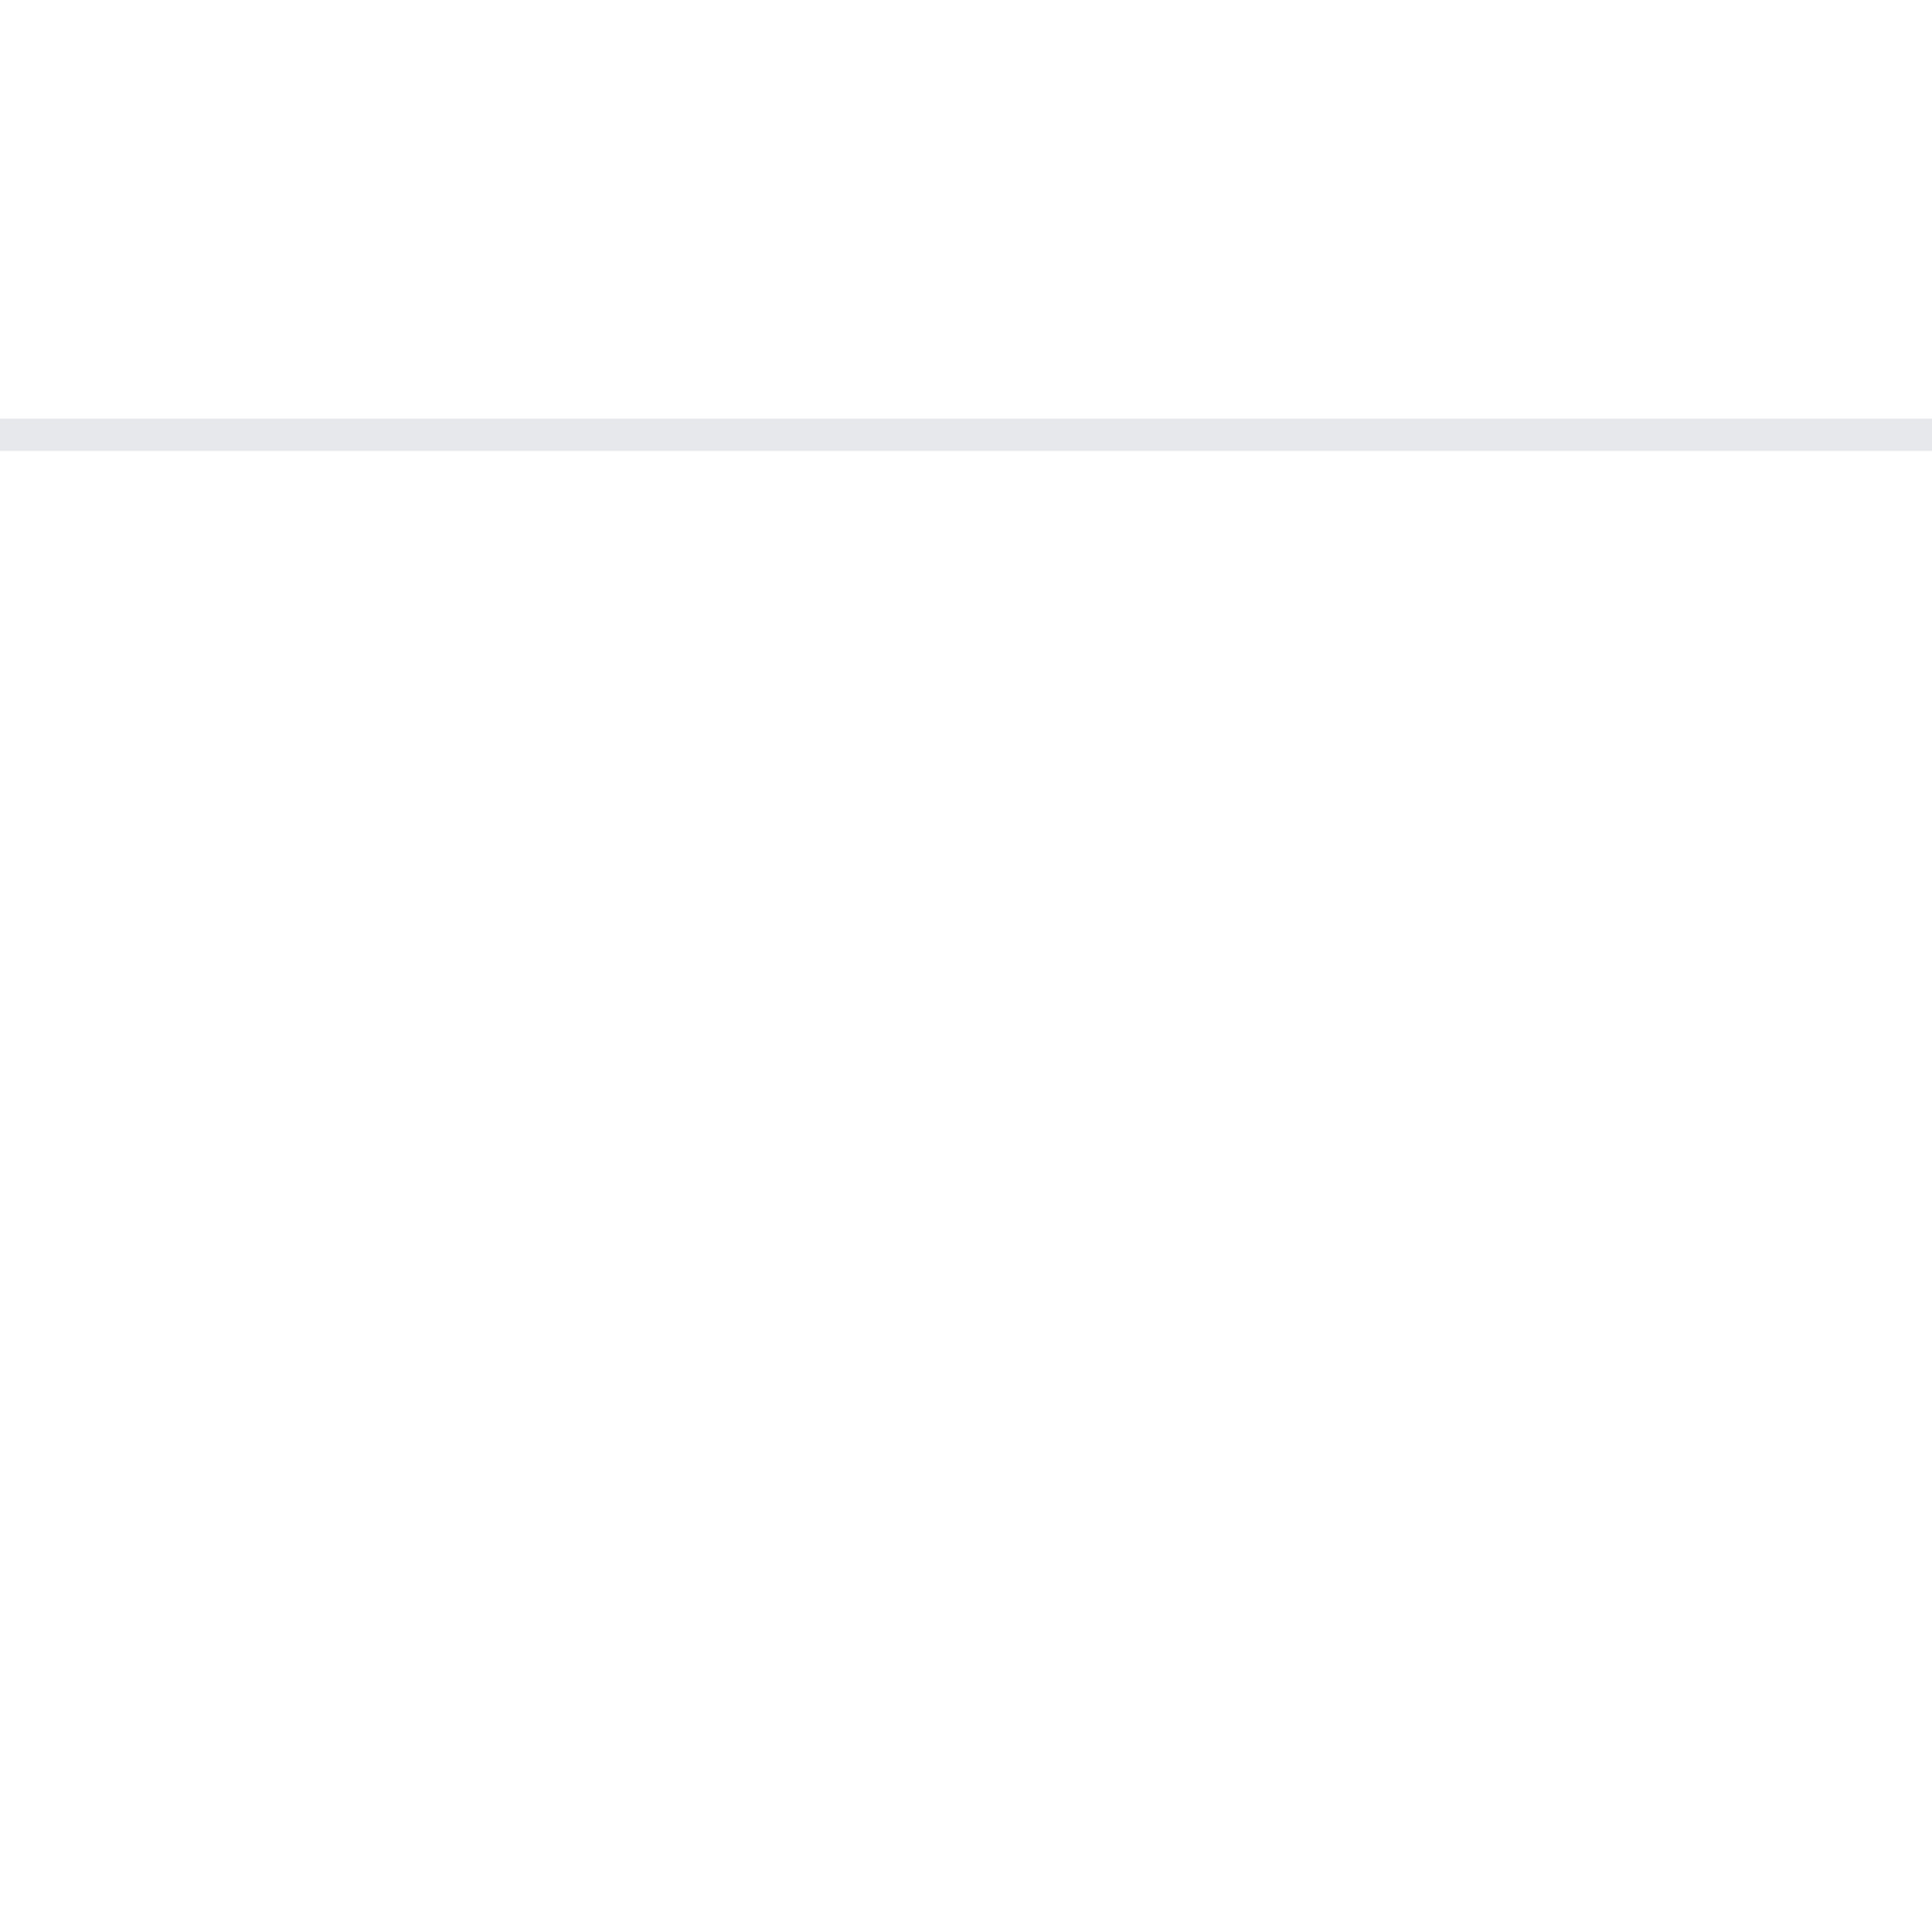
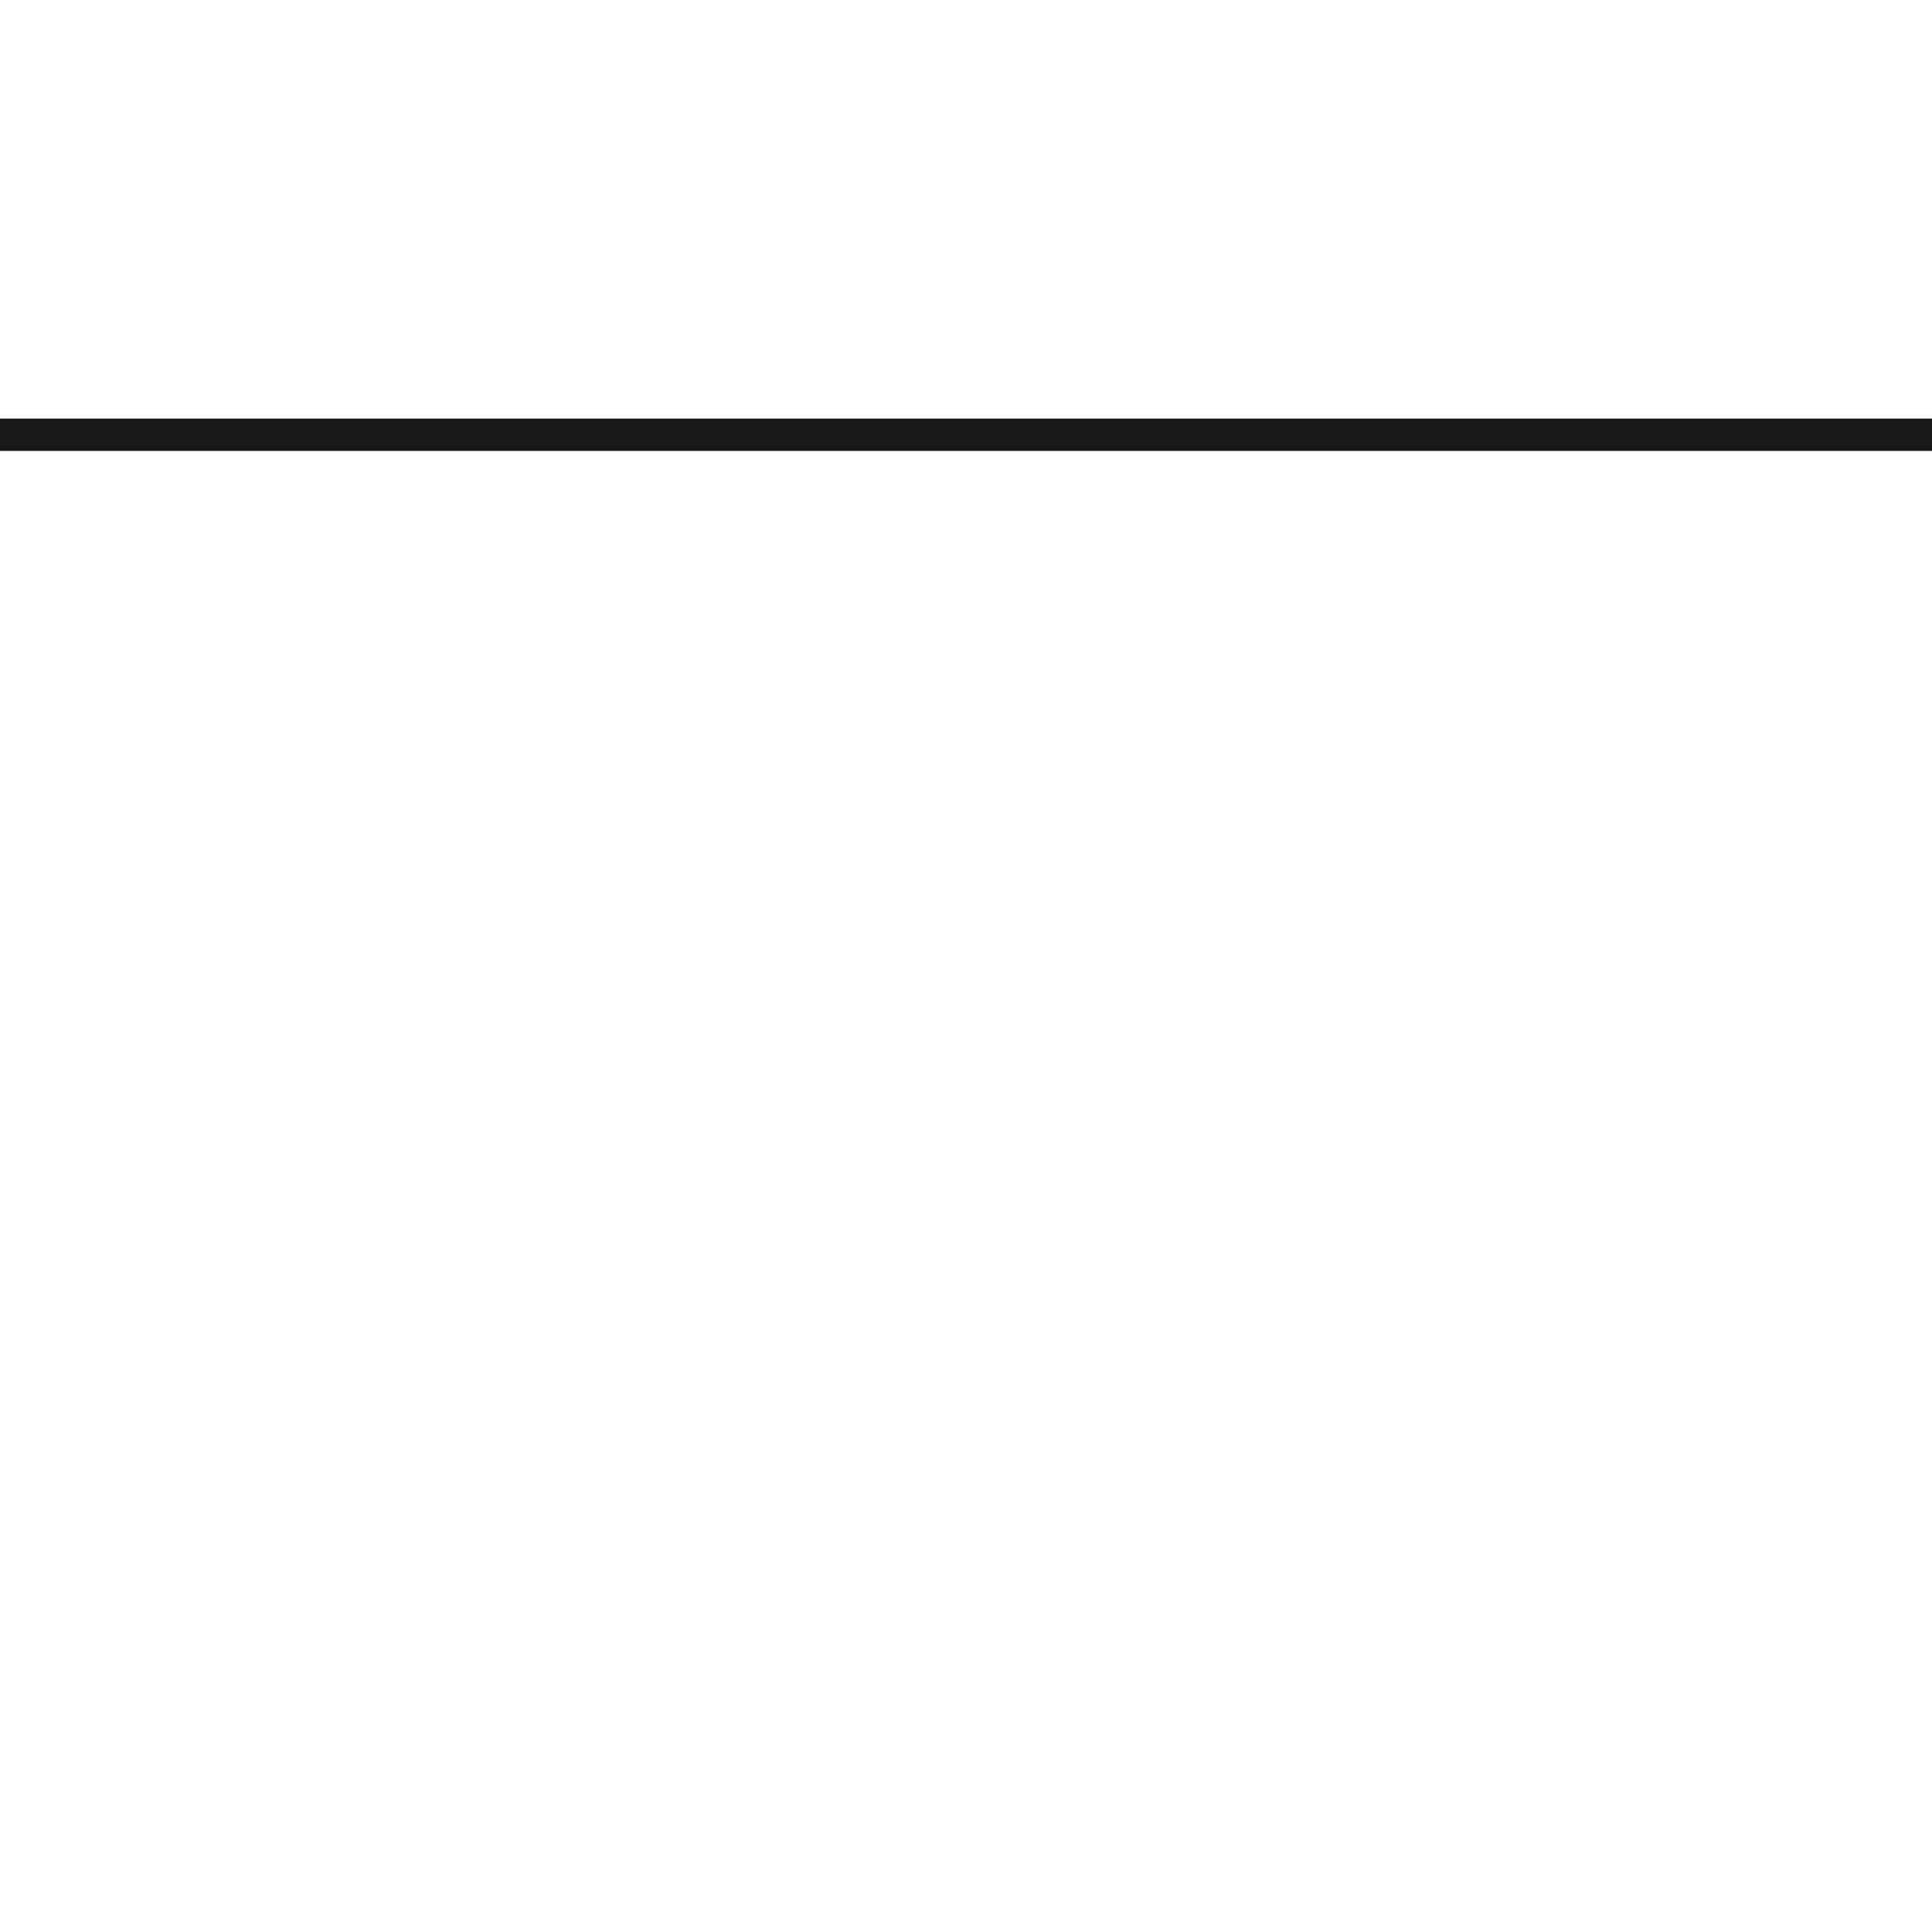
<svg xmlns="http://www.w3.org/2000/svg" width="60" height="60" viewBox="0 0 60 60" fill="none">
-   <rect width="60" height="60" fill="#E6E8EC" />
+   <rect width="60" height="60" fill="#181818" />
  <rect width="60" height="14" fill="white" />
  <rect y="26" width="60" height="14" fill="white" />
  <rect y="14" width="60" height="46" fill="white" />
-   <line y1="13.5" x2="60" y2="13.5" stroke="#E6E8EC" />
+   <line y1="13.5" x2="60" y2="13.5" stroke="#181818" />
</svg>
